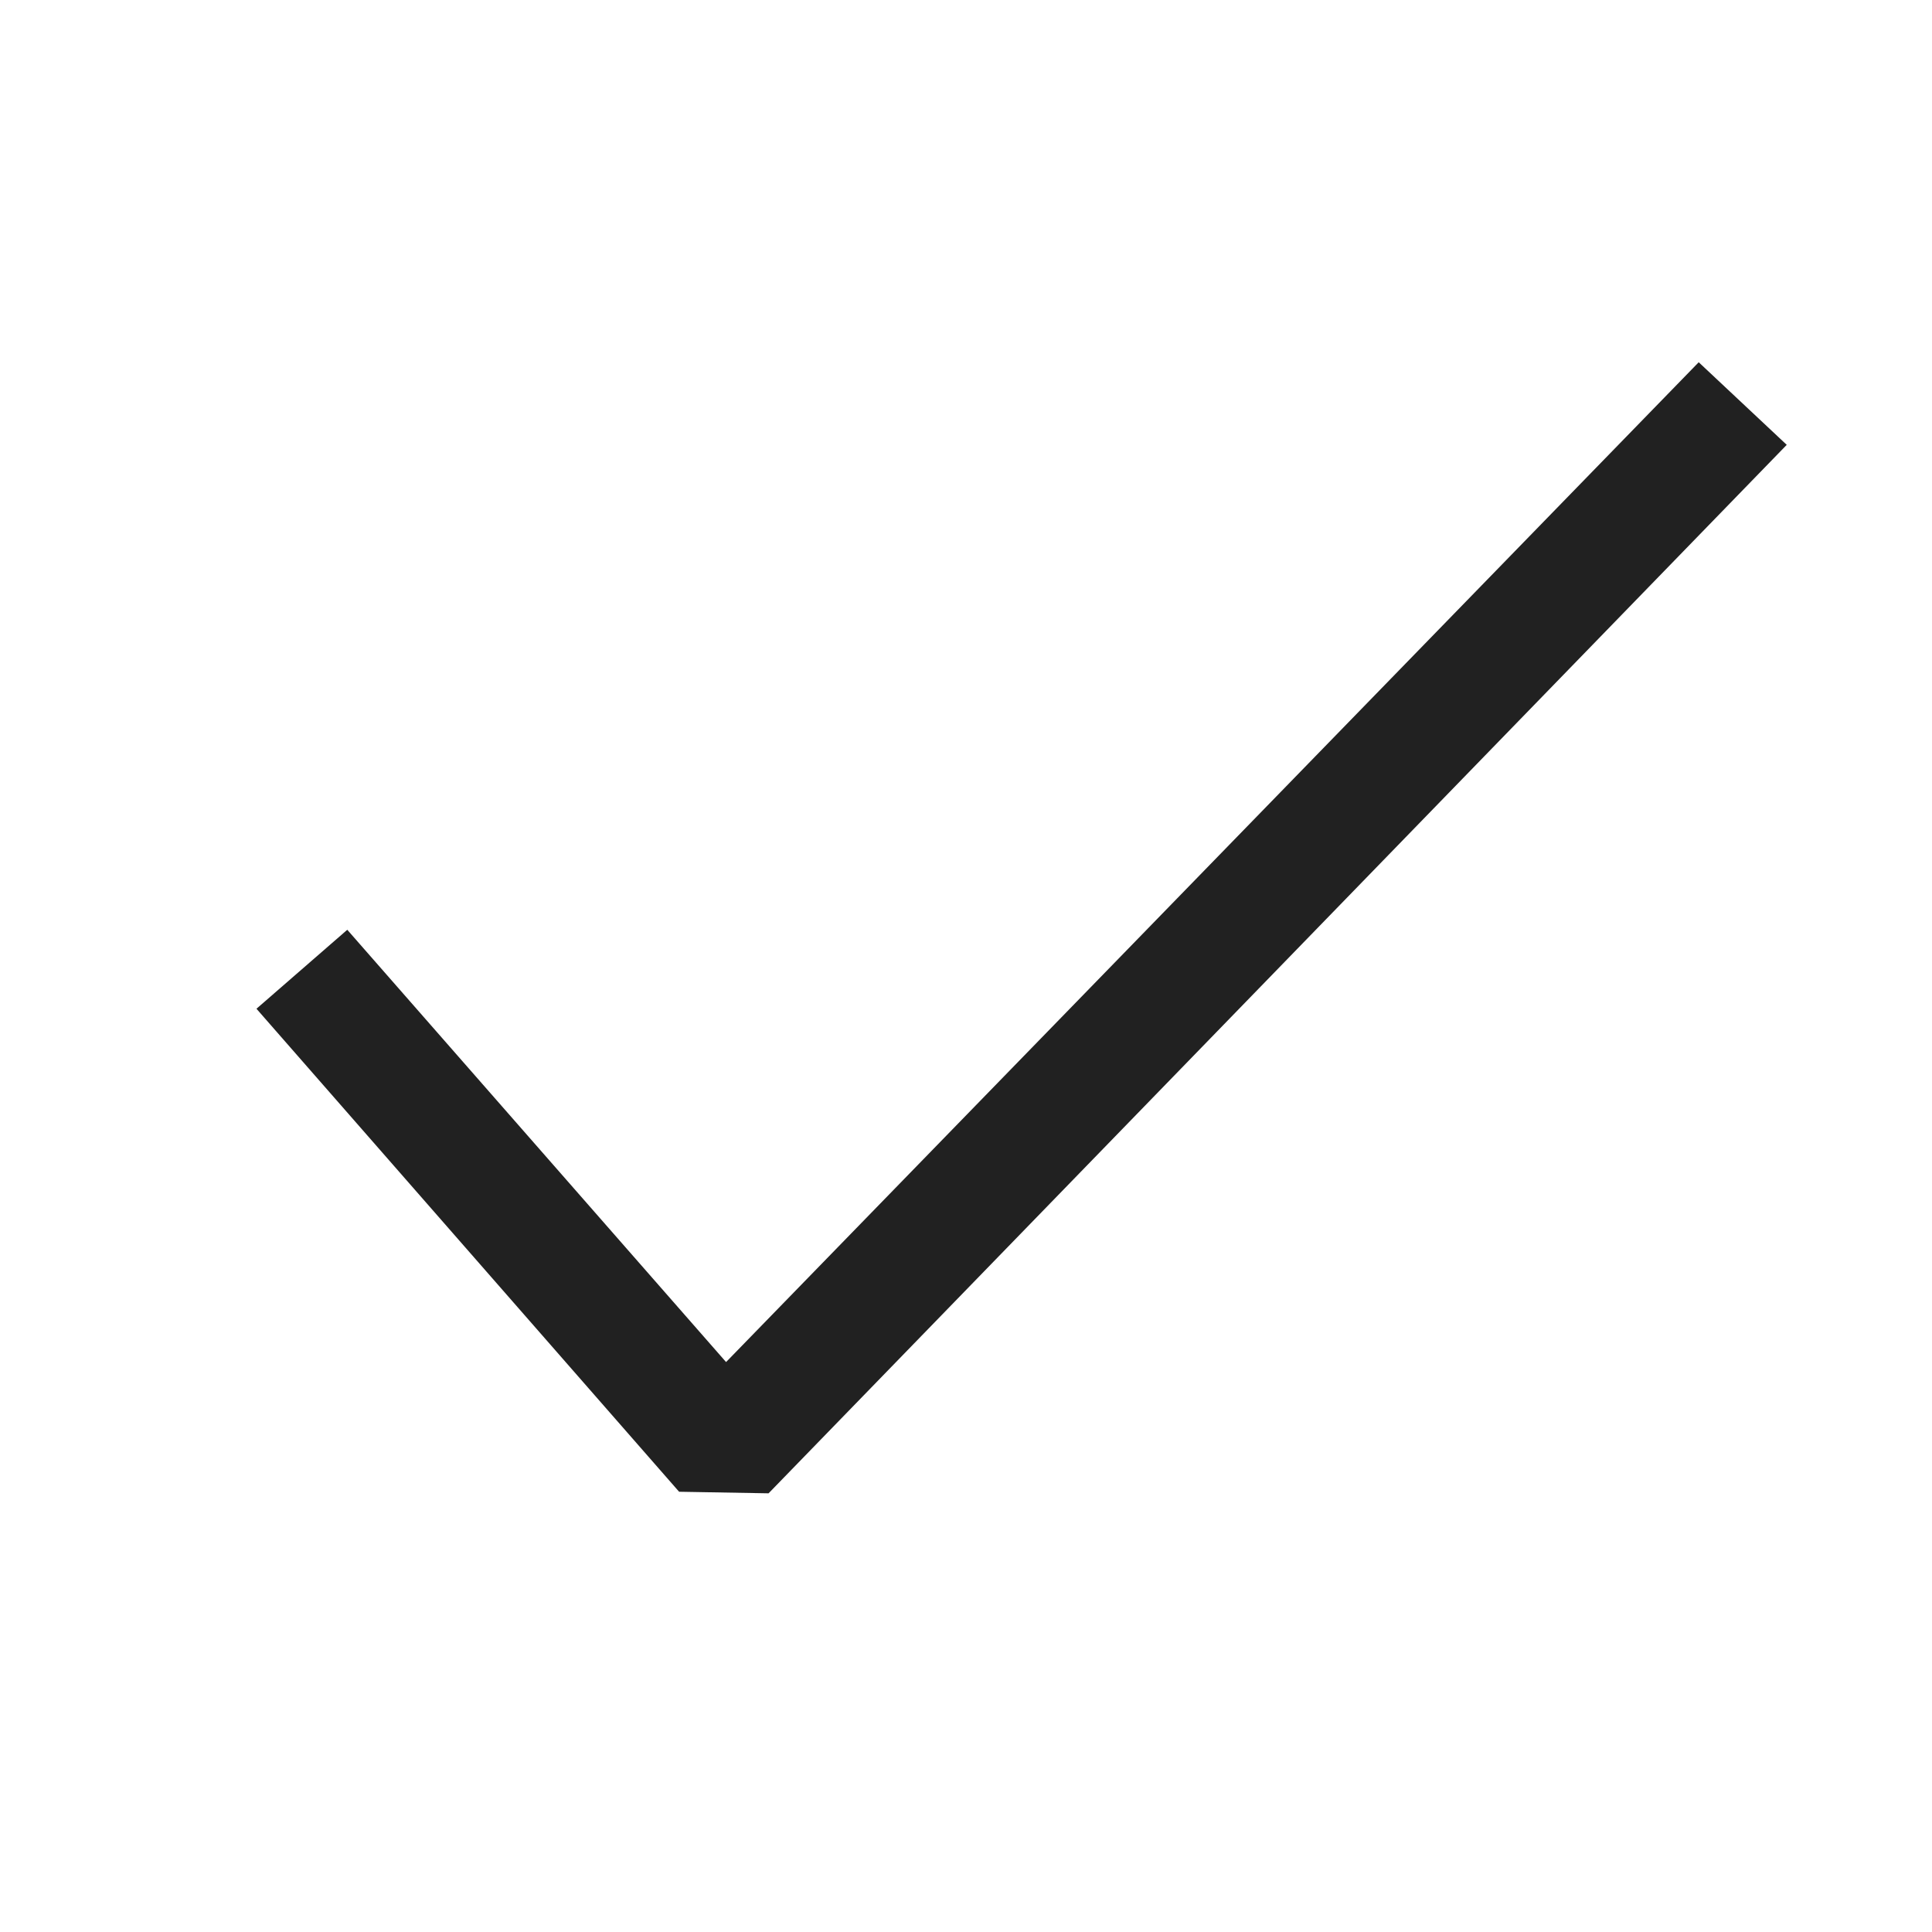
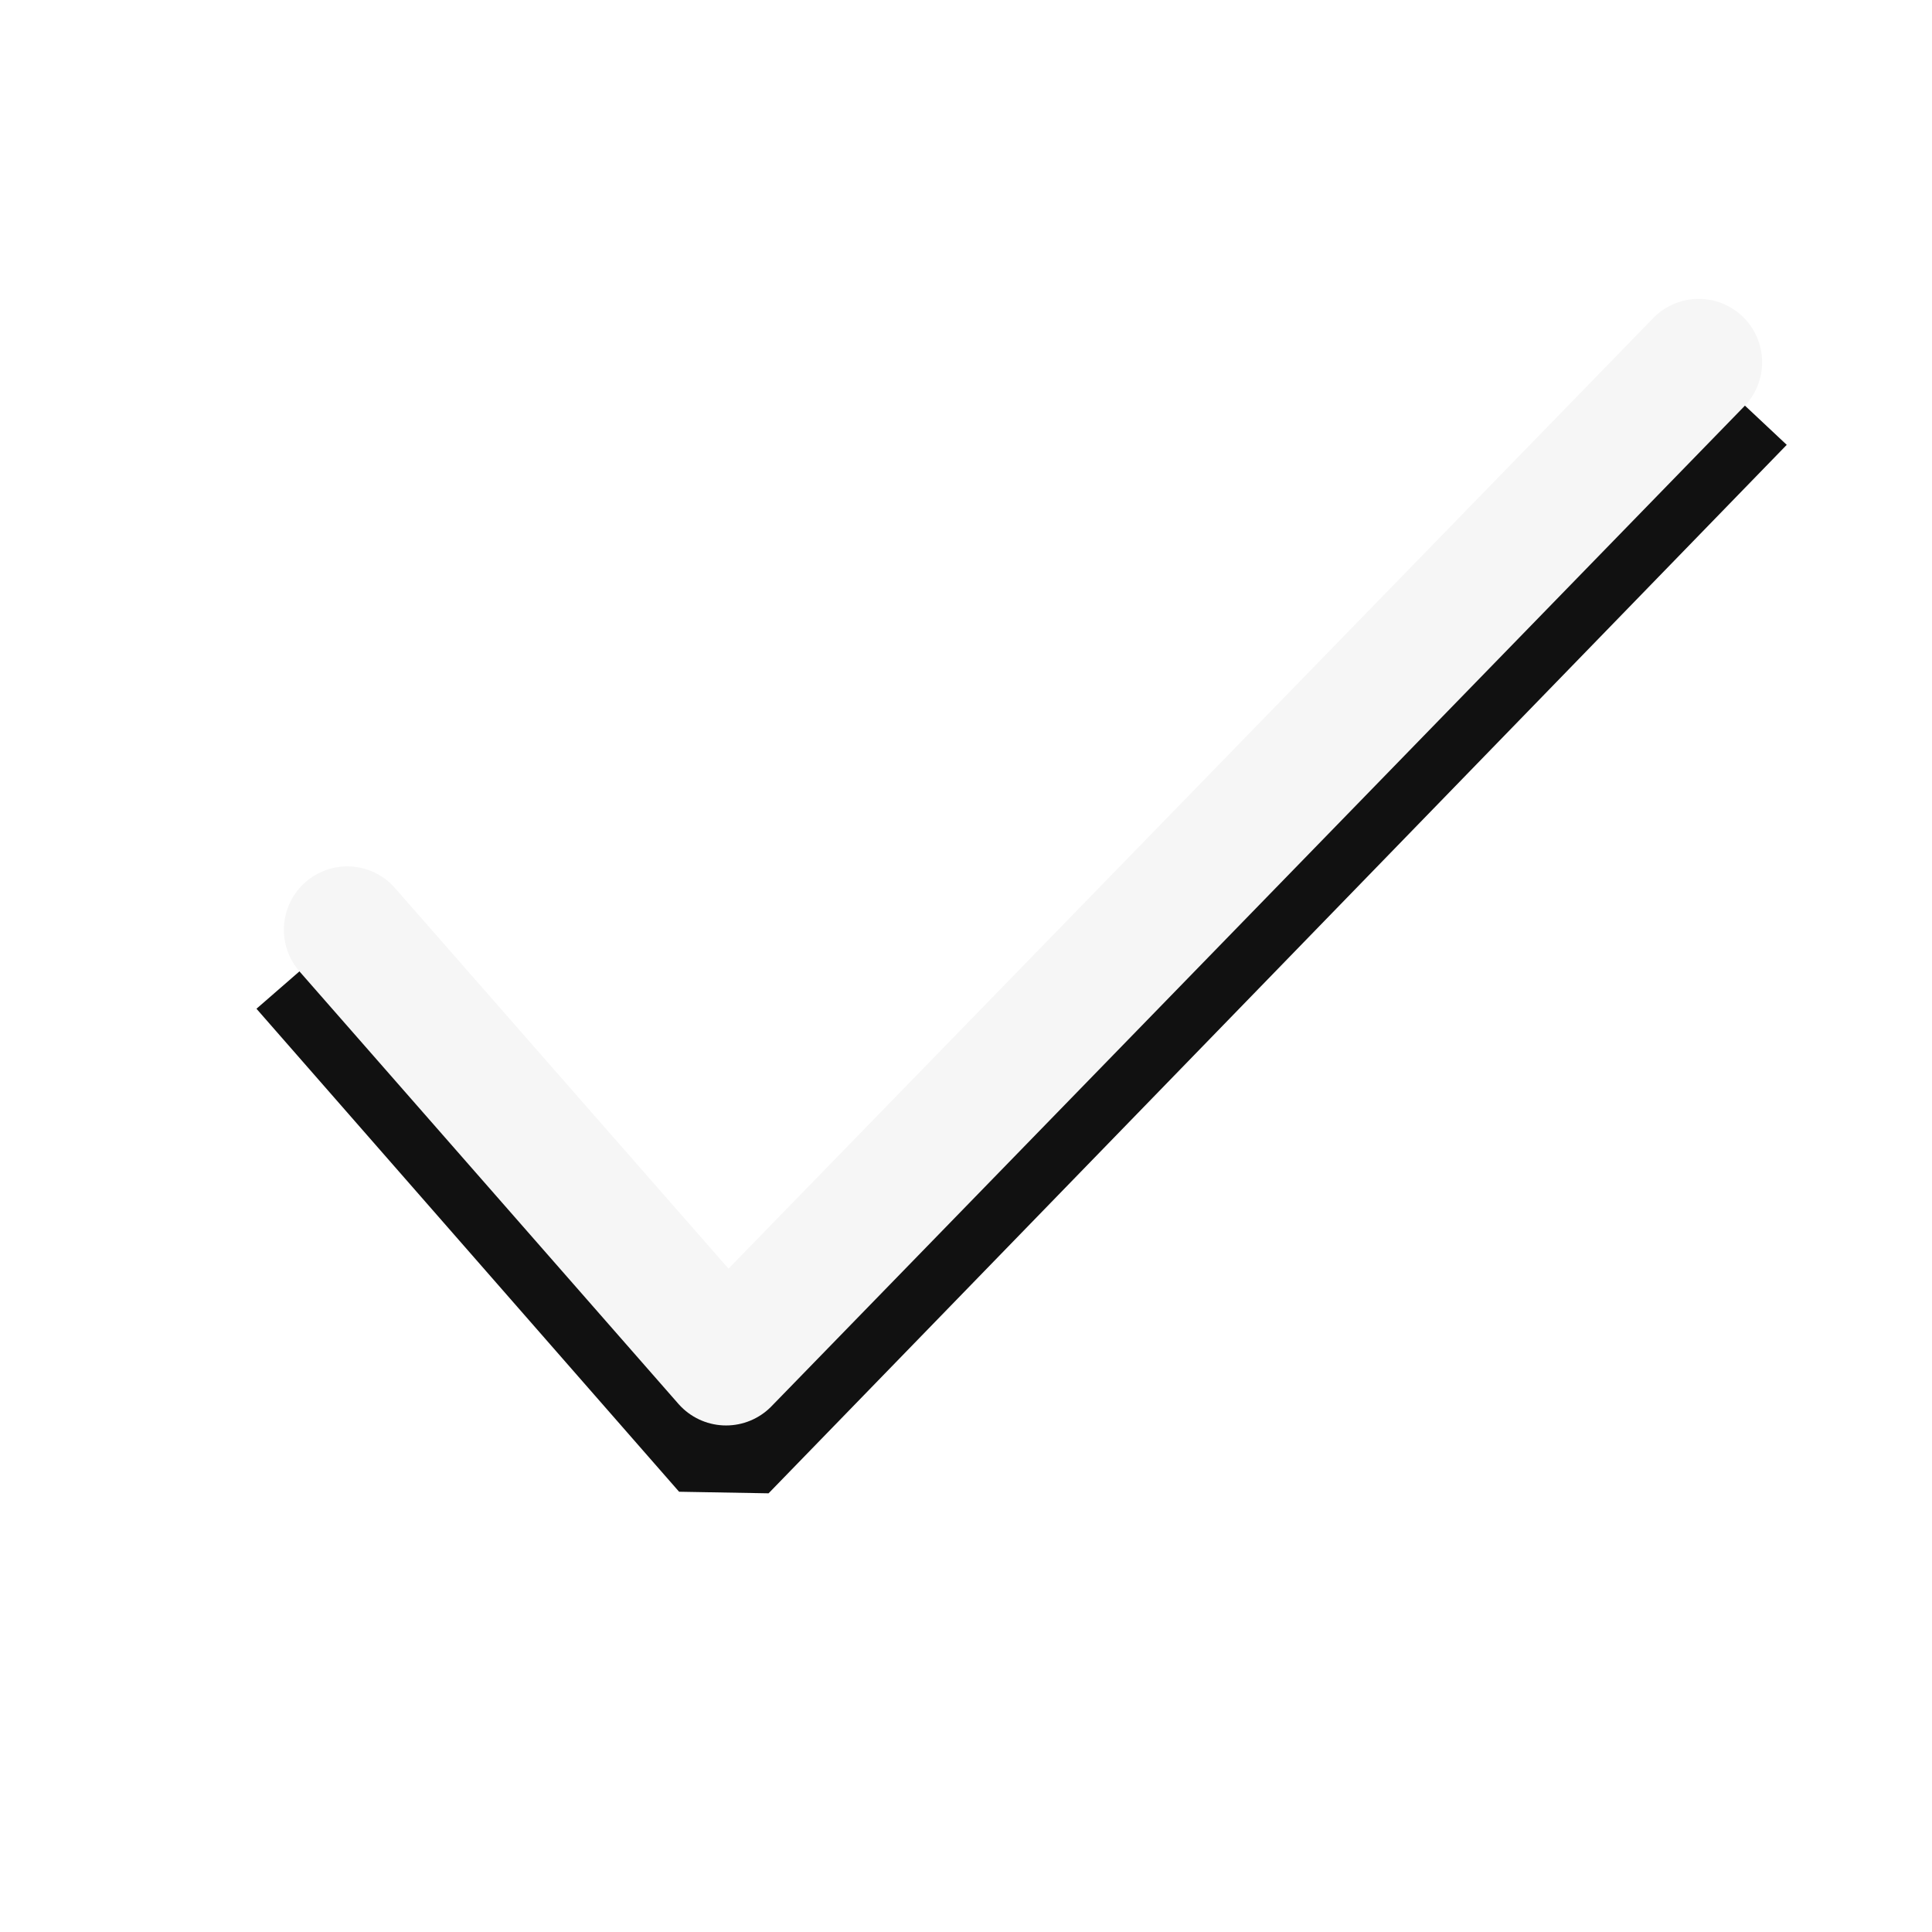
<svg xmlns="http://www.w3.org/2000/svg" viewBox="0 0 16 16">
-   <defs>
-     <style>.canvas{fill: none; opacity: 0;}.light-defaultgrey{fill: #212121; opacity: 1;}</style>
-   </defs>
-   <g id="canvas" class="canvas">
-     <path class="canvas" d="M16,16H0V0H16Z" />
-   </g>
-   <g id="level-1">
-     <path class="light-defaultgrey" d="M6.365,12.367l-.741-.013-3.5-4L2.876,7.7,6.013,11.28,14.068,3l.729.684Z" />
-   </g>
+   <path fill="#111111" d="M6.365,12.367l-.741-.013-3.5-4L2.876,7.7,6.013,11.28,14.068,3l.729.684Z" />
+   <path d="M2.876 7.7 6.013 11.28 14.068 3" fill="none" stroke="#F6F6F6" stroke-linecap="round" stroke-linejoin="round" stroke-width="1.05" />
</svg>
